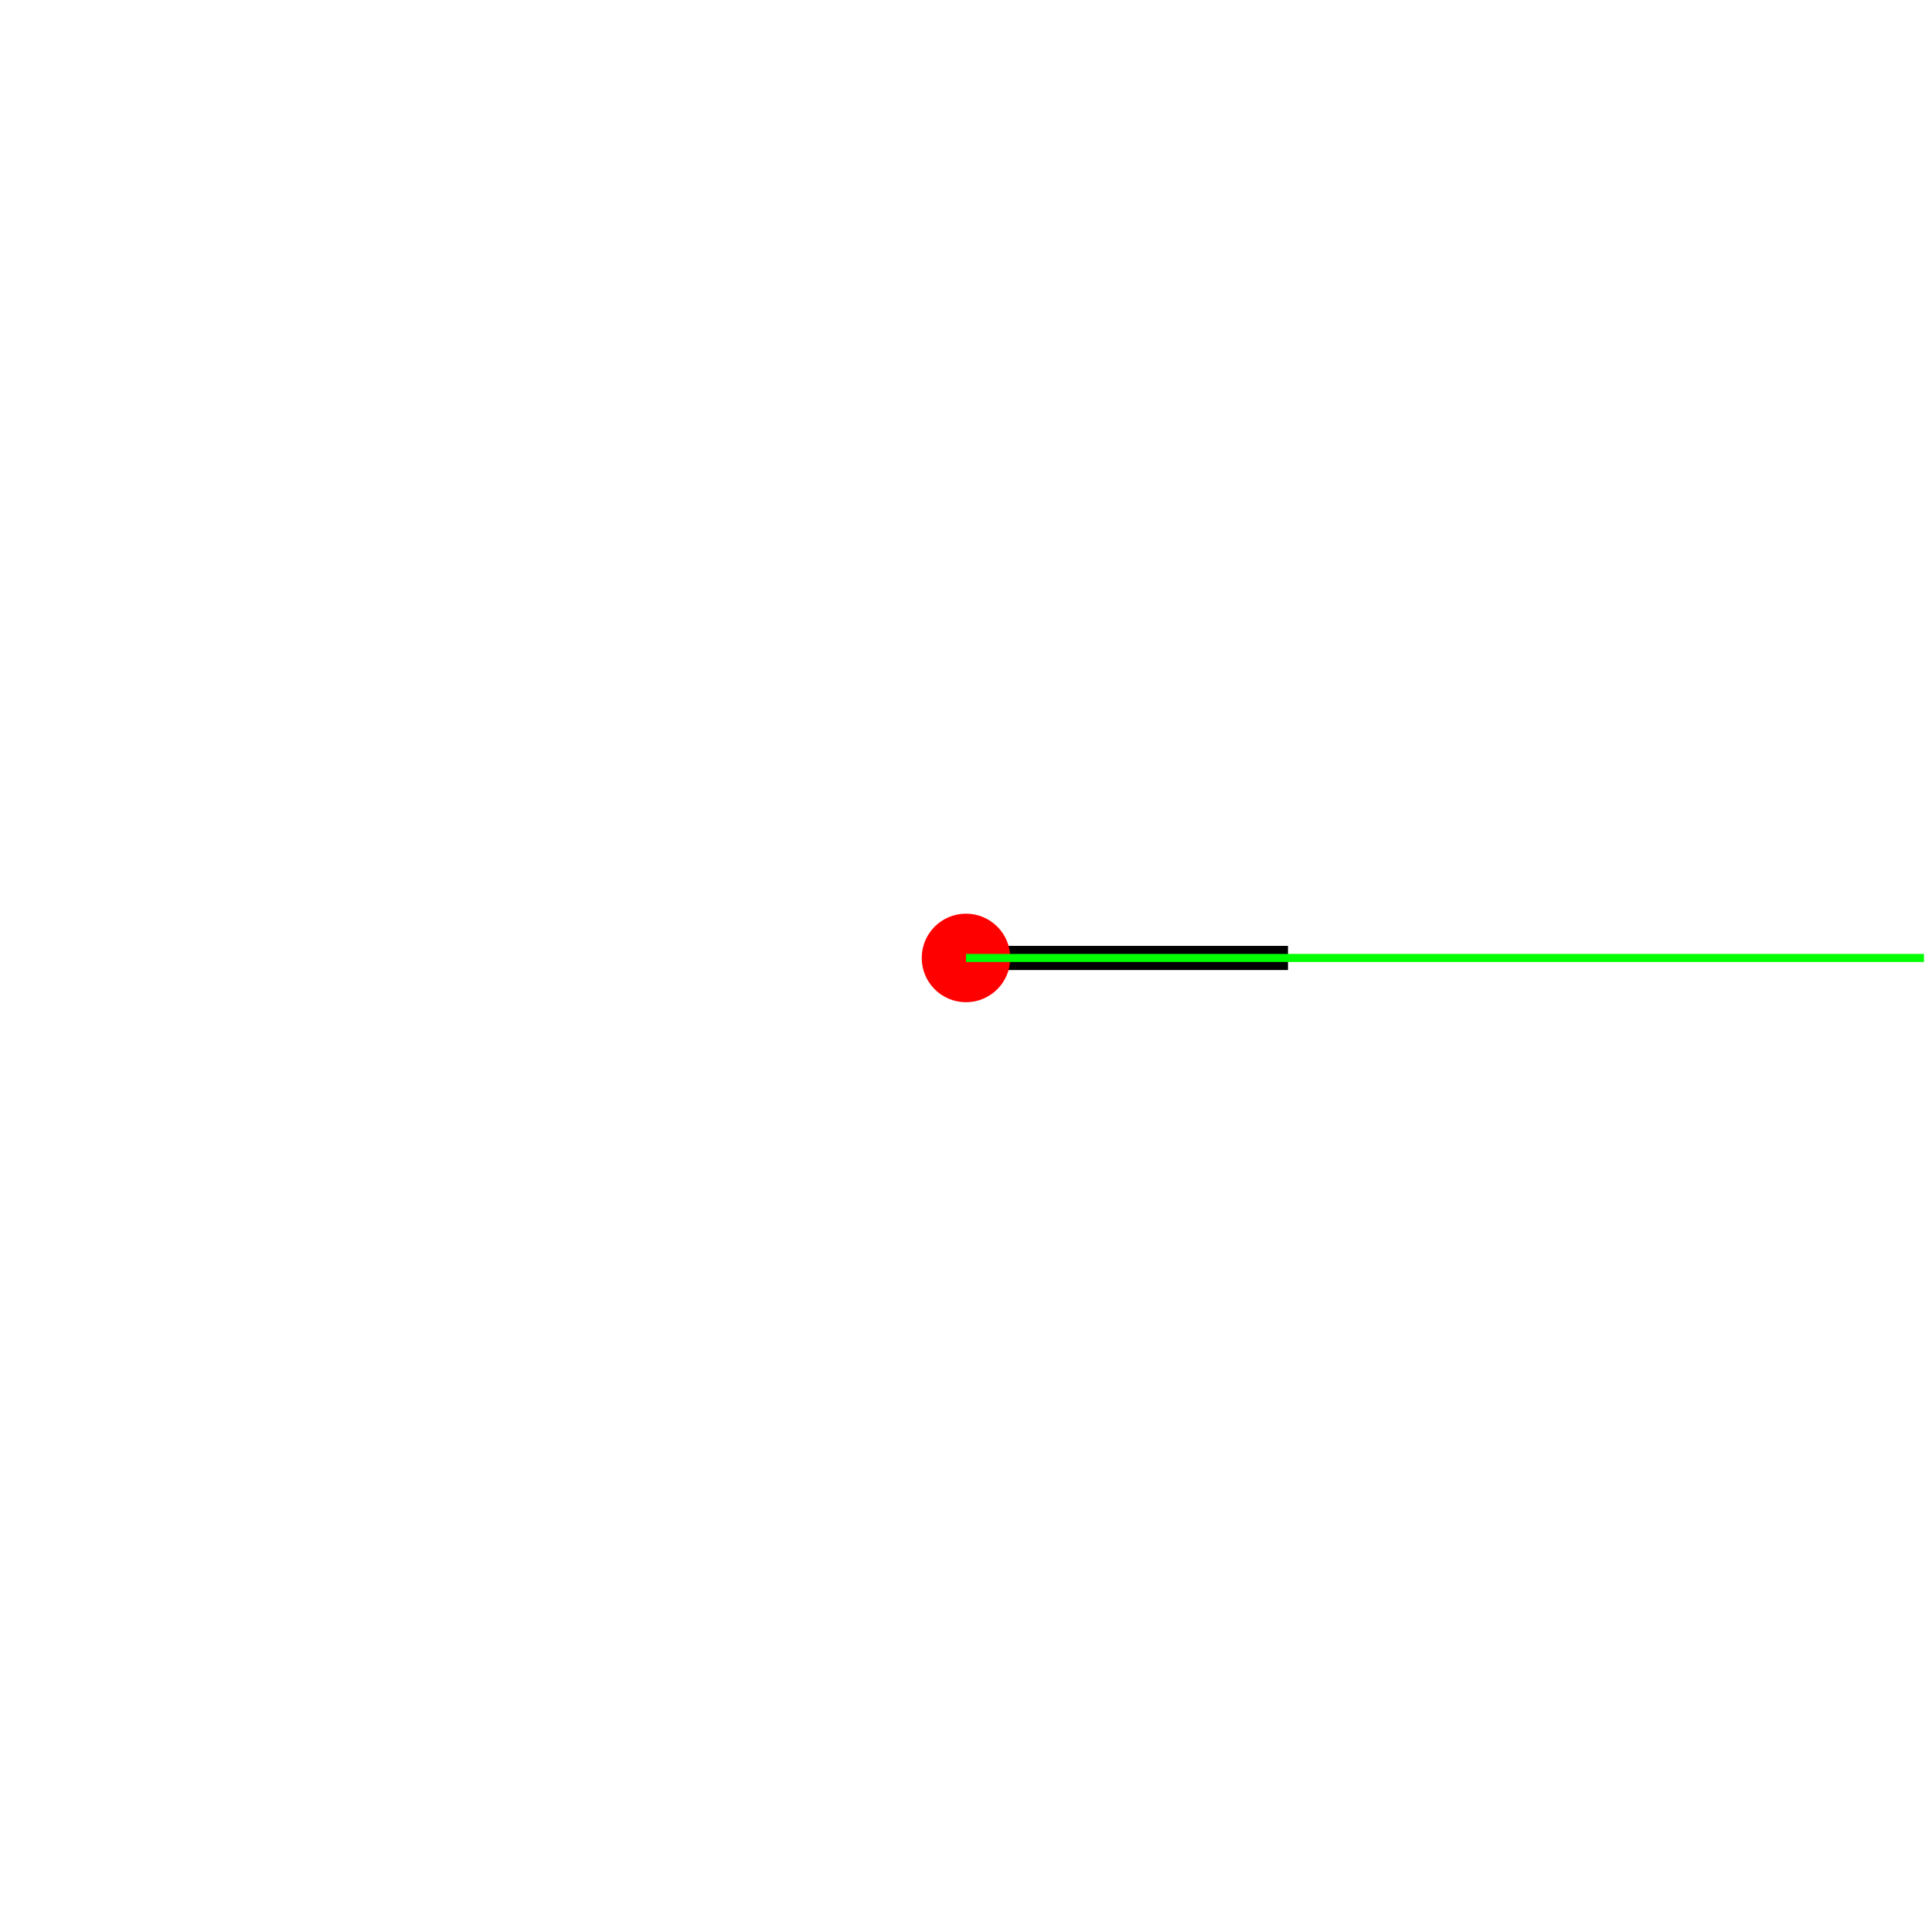
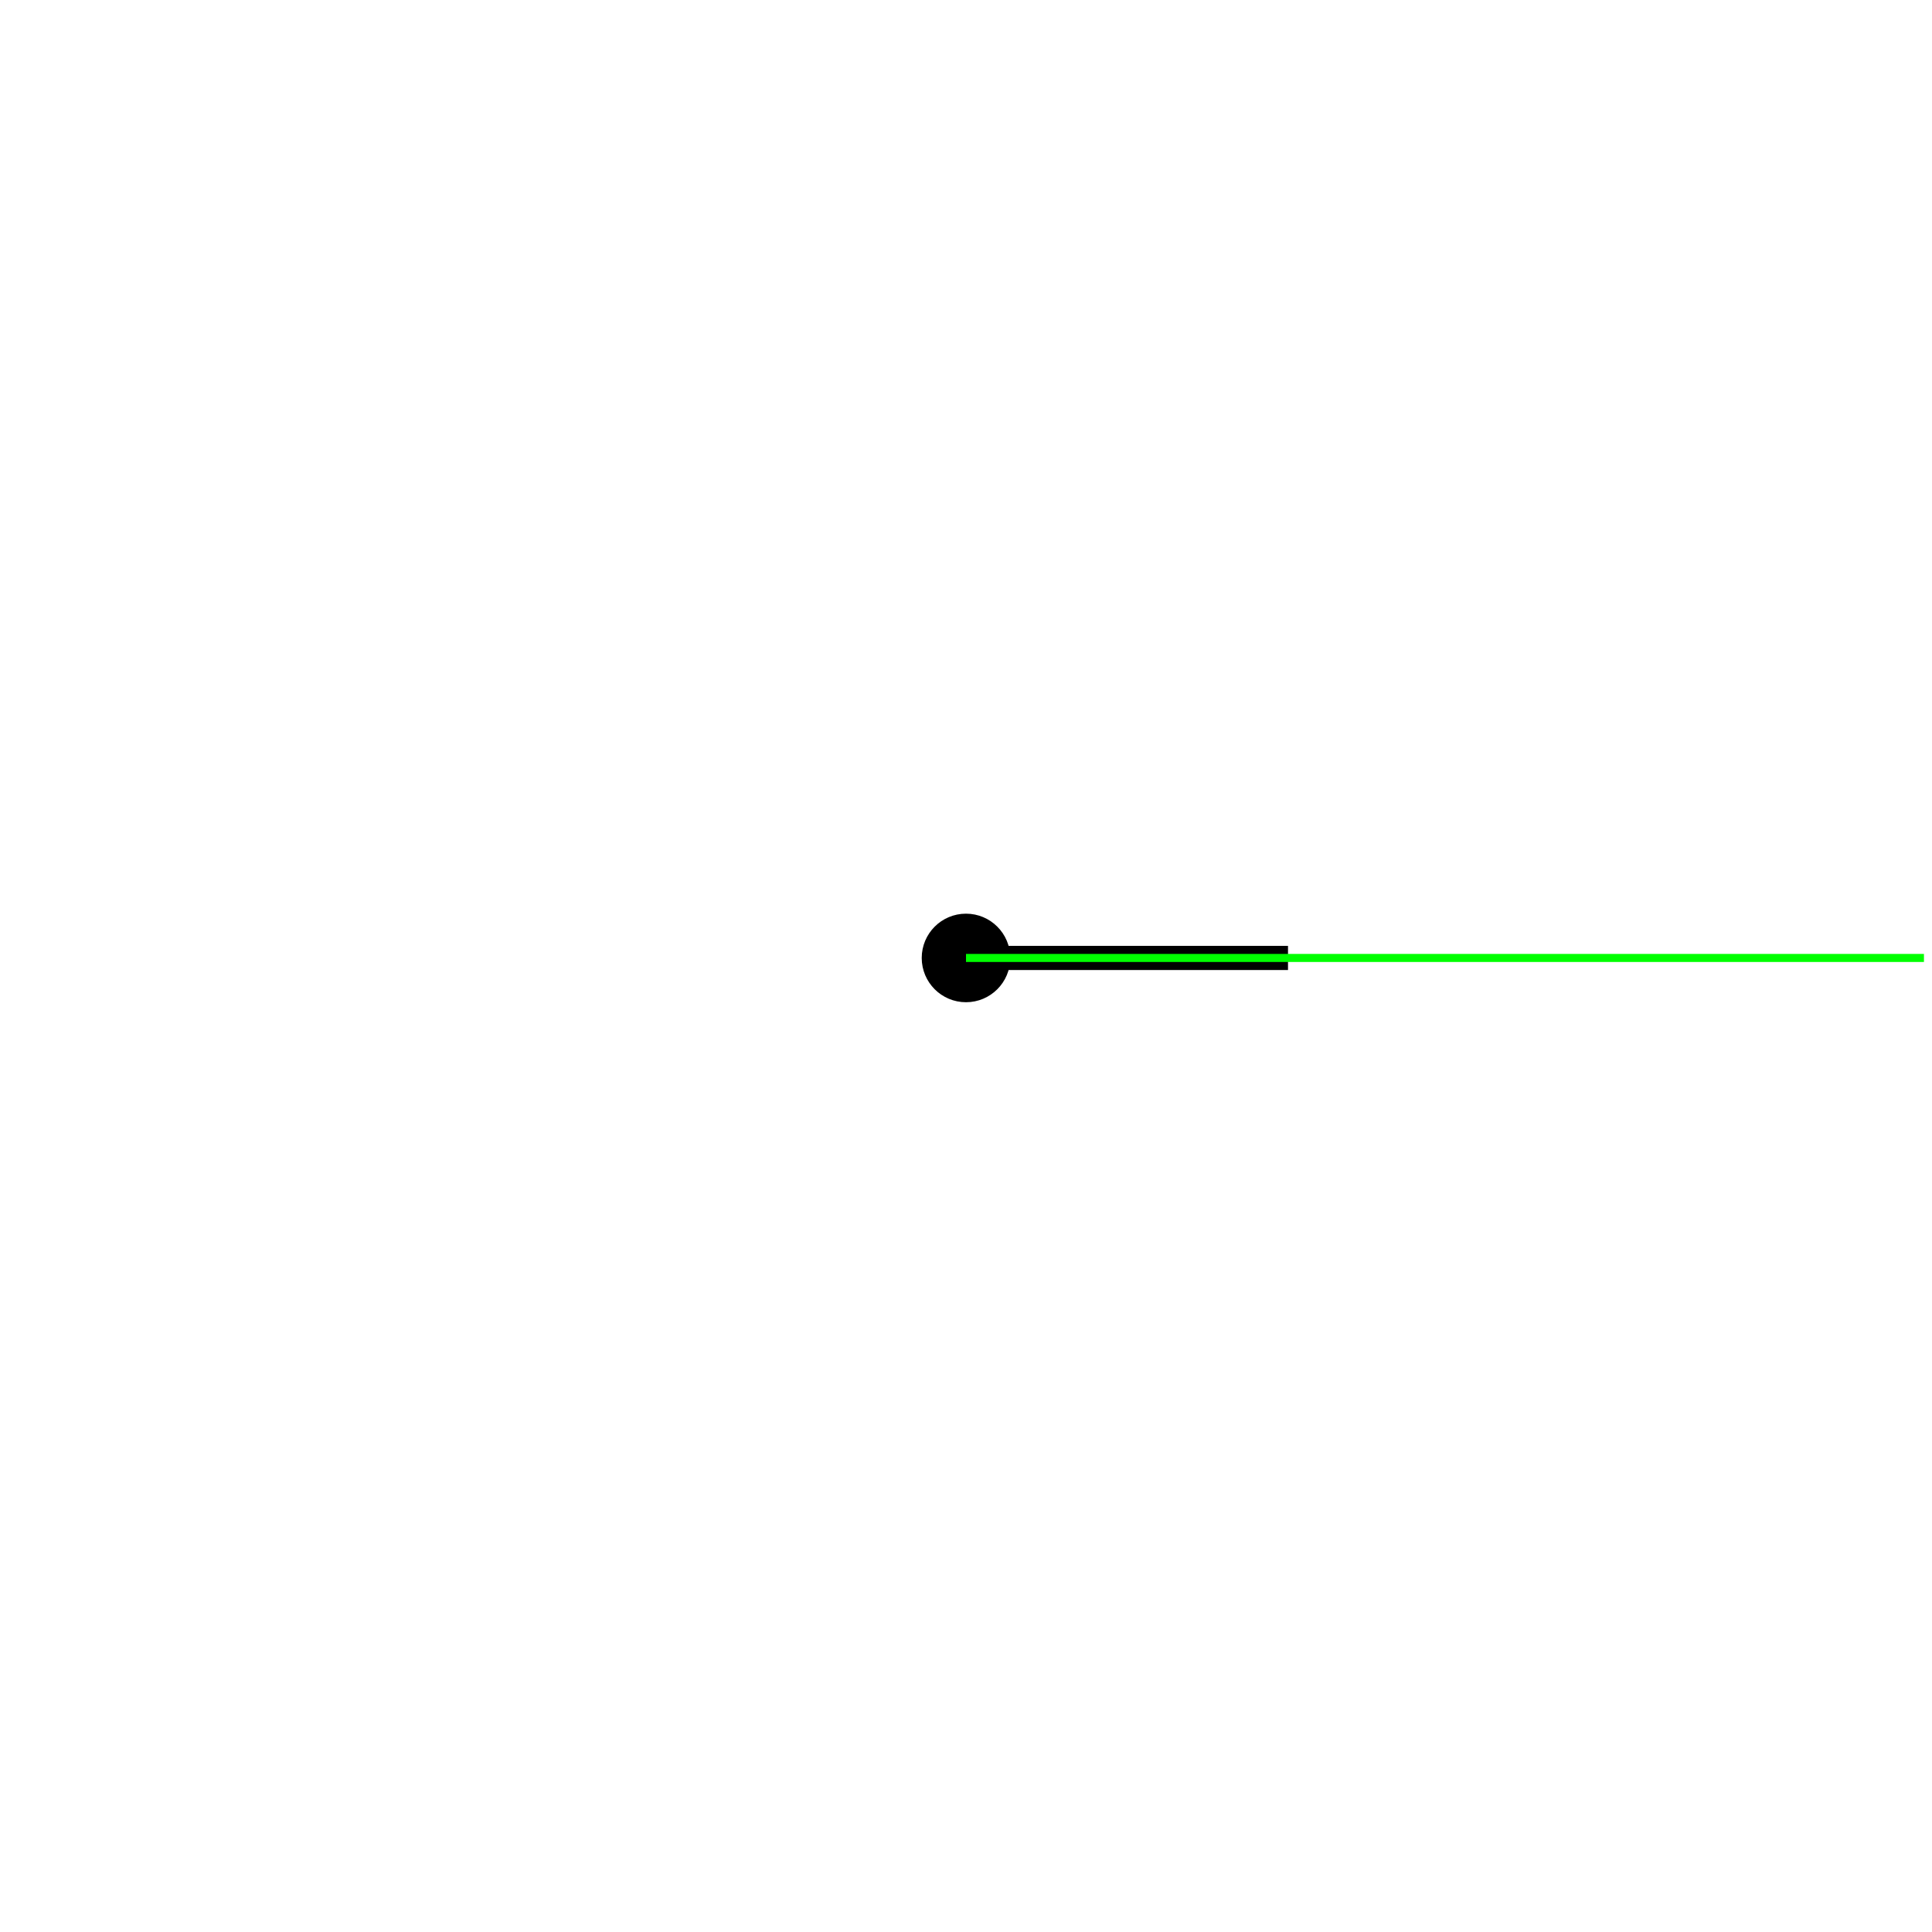
<svg xmlns="http://www.w3.org/2000/svg" version="1.1" width="240" height="240">
  <rect x="0" y="0" width="240" height="240" stroke="#ffffff" fill="#ffffff" />
  <polygon points=" 160,119 120,119 " stroke-width="3" stroke="#000000" fill="none" />
-   <circle cx="120" cy="119" r="5" stroke="#ff0000" fill="#ff0000" />
+   <circle cx="120" cy="119" r="5" stroke="#000000" fill="#000000" />
  <line x1="120" y1="119" x2="239" y2="119" stroke-width="1" stroke="#00ff00" fill="none" />
</svg>
